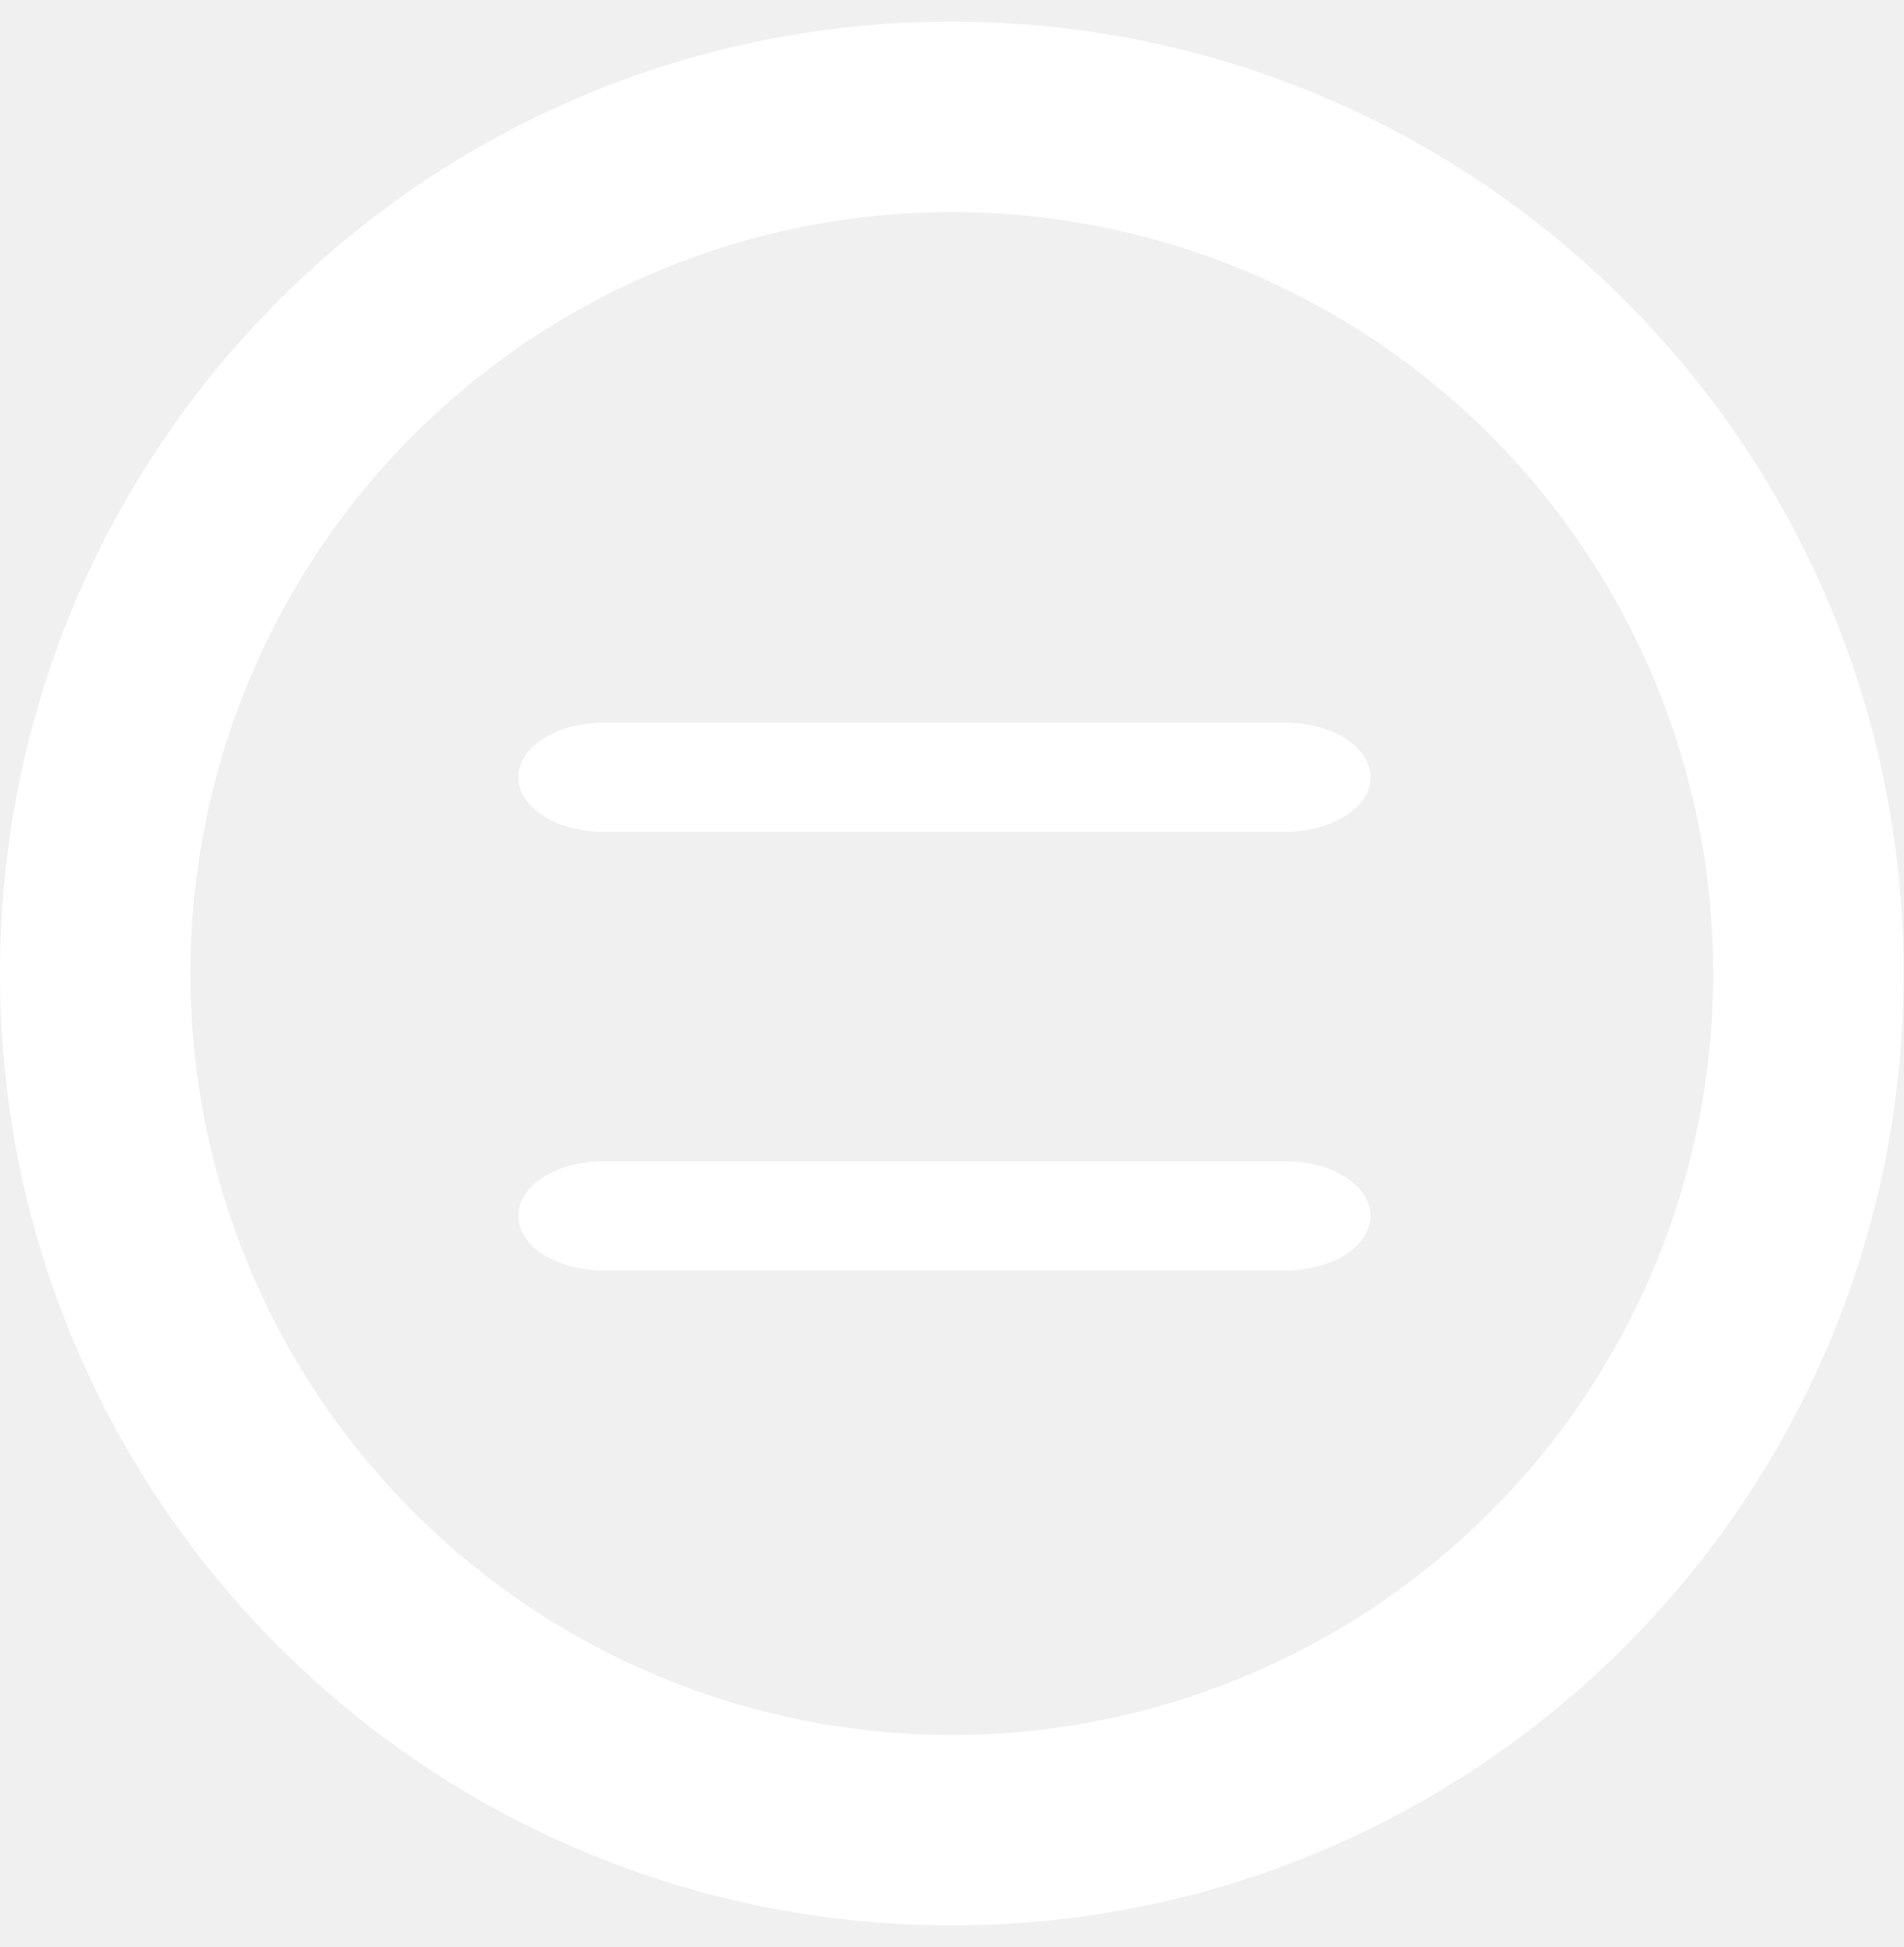
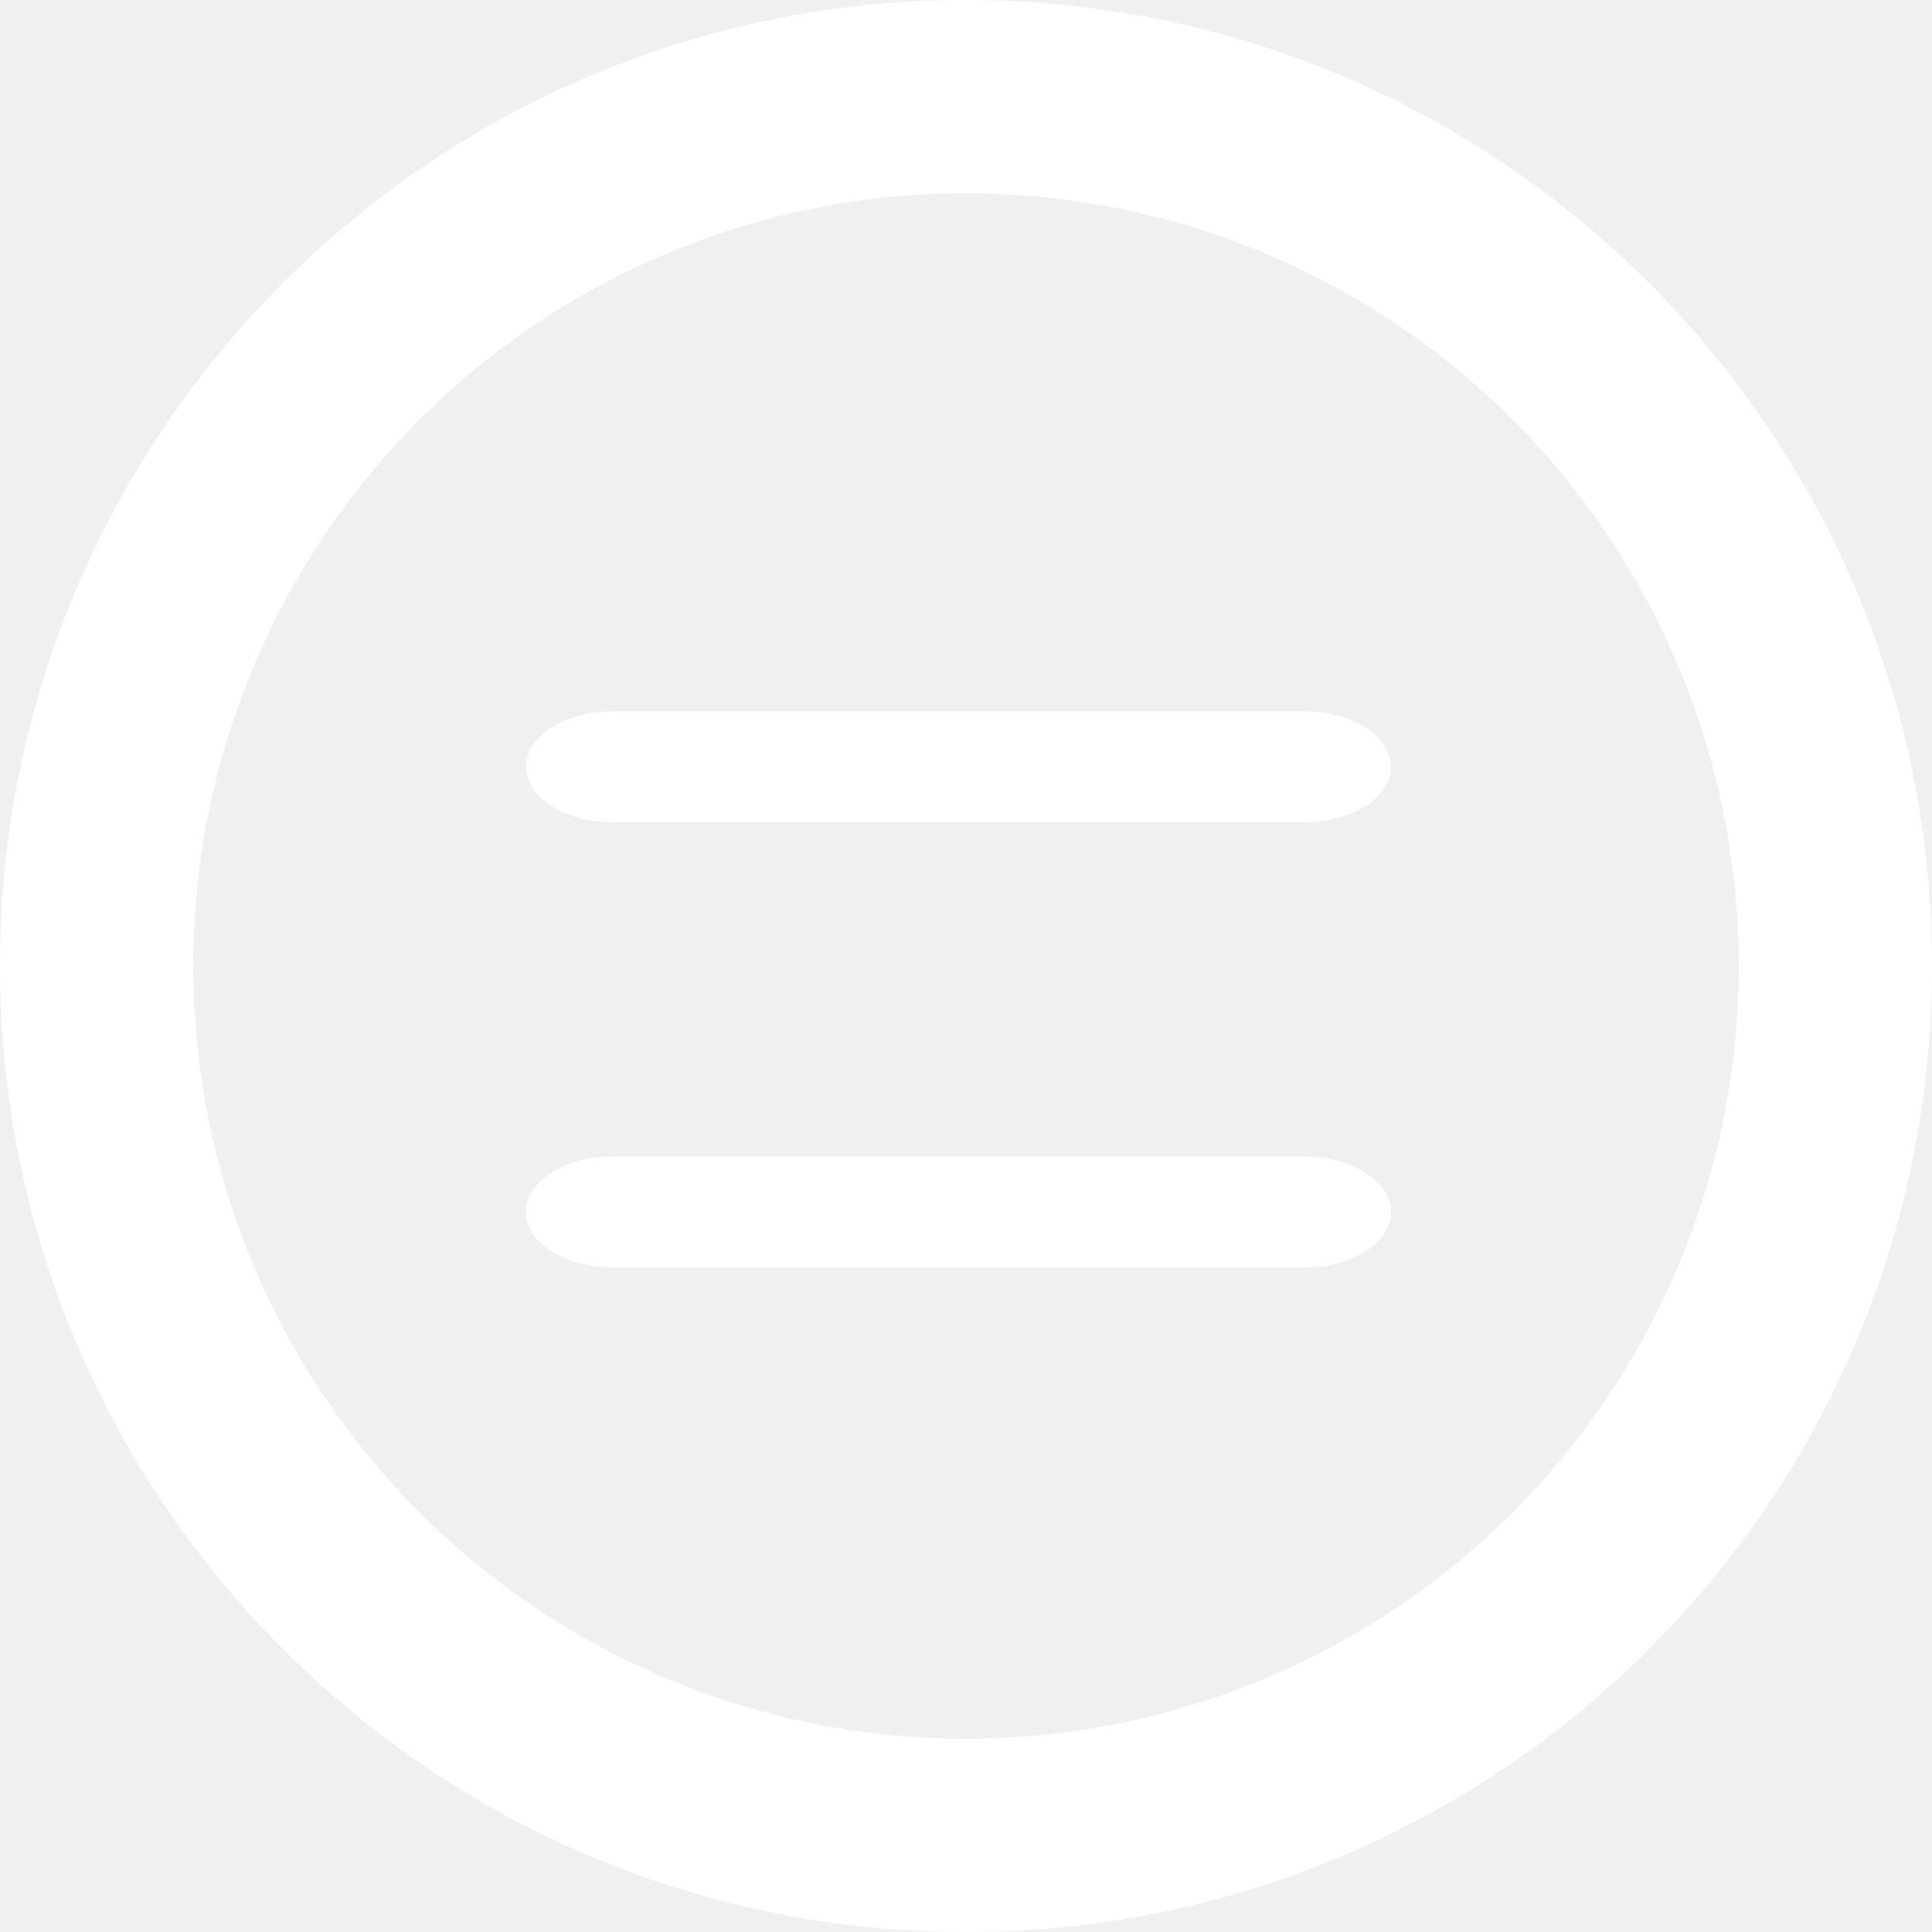
- <svg xmlns="http://www.w3.org/2000/svg" width="44" height="45" viewBox="0 0 44 45" fill="none">
+ <svg xmlns="http://www.w3.org/2000/svg" width="22" height="22" viewBox="0 0 22 22" fill="none">
  <g id="Group">
-     <path id="Vector" d="M13.951 16.702C13.428 16.702 12.927 16.834 12.558 17.071C12.188 17.308 11.981 17.629 11.981 17.964C11.981 18.298 12.188 18.619 12.558 18.856C12.927 19.093 13.428 19.226 13.951 19.226H29.709C30.231 19.226 30.732 19.093 31.102 18.856C31.471 18.619 31.679 18.298 31.679 17.964C31.679 17.629 31.471 17.308 31.102 17.071C30.732 16.834 30.231 16.702 29.709 16.702H13.951ZM13.951 26.84C13.428 26.84 12.927 26.973 12.558 27.21C12.188 27.447 11.981 27.768 11.981 28.102C11.981 28.437 12.188 28.758 12.558 28.995C12.927 29.231 13.428 29.364 13.951 29.364H29.709C30.231 29.364 30.732 29.231 31.102 28.995C31.471 28.758 31.679 28.437 31.679 28.102C31.679 27.768 31.471 27.447 31.102 27.21C30.732 26.973 30.231 26.84 29.709 26.84H13.951Z" fill="white" />
-     <path id="Vector_2" fill-rule="evenodd" clip-rule="evenodd" d="M44 22.5C44 34.651 34.151 44.5 22 44.5C9.849 44.5 0 34.651 0 22.5C0 10.349 9.849 0.5 22 0.5C34.151 0.5 44 10.349 44 22.5ZM39.6 22.5C39.6 27.168 37.746 31.644 34.445 34.945C31.144 38.246 26.668 40.1 22 40.1C17.332 40.1 12.856 38.246 9.555 34.945C6.254 31.644 4.4 27.168 4.4 22.5C4.4 17.832 6.254 13.356 9.555 10.055C12.856 6.754 17.332 4.9 22 4.9C26.668 4.9 31.144 6.754 34.445 10.055C37.746 13.356 39.6 17.832 39.6 22.5Z" fill="white" />
+     <path id="Vector" d="M6.975 8.101C6.714 8.101 6.464 8.167 6.279 8.286C6.094 8.404 5.99 8.564 5.99 8.732C5.99 8.899 6.094 9.06 6.279 9.178C6.464 9.296 6.714 9.363 6.975 9.363H14.854C15.116 9.363 15.366 9.296 15.551 9.178C15.736 9.06 15.839 8.899 15.839 8.732C15.839 8.564 15.736 8.404 15.551 8.286C15.366 8.167 15.116 8.101 14.854 8.101H6.975ZM6.975 13.17C6.714 13.17 6.464 13.237 6.279 13.355C6.094 13.473 5.99 13.634 5.99 13.801C5.99 13.969 6.094 14.129 6.279 14.247C6.464 14.366 6.714 14.432 6.975 14.432H14.854C15.116 14.432 15.366 14.366 15.551 14.247C15.736 14.129 15.839 13.969 15.839 13.801C15.839 13.634 15.736 13.473 15.551 13.355C15.366 13.237 15.116 13.17 14.854 13.17H6.975Z" fill="white" />
+     <path id="Vector_2" fill-rule="evenodd" clip-rule="evenodd" d="M22 11C22 17.075 17.075 22 11 22C4.925 22 0 17.075 0 11C0 4.925 4.925 0 11 0C17.075 0 22 4.925 22 11ZM19.8 11C19.8 13.334 18.873 15.572 17.223 17.223C15.572 18.873 13.334 19.8 11 19.8C8.666 19.8 6.428 18.873 4.777 17.223C3.127 15.572 2.2 13.334 2.2 11C2.2 8.666 3.127 6.428 4.777 4.777C6.428 3.127 8.666 2.2 11 2.2C13.334 2.2 15.572 3.127 17.223 4.777C18.873 6.428 19.8 8.666 19.8 11Z" fill="white" />
  </g>
</svg>
